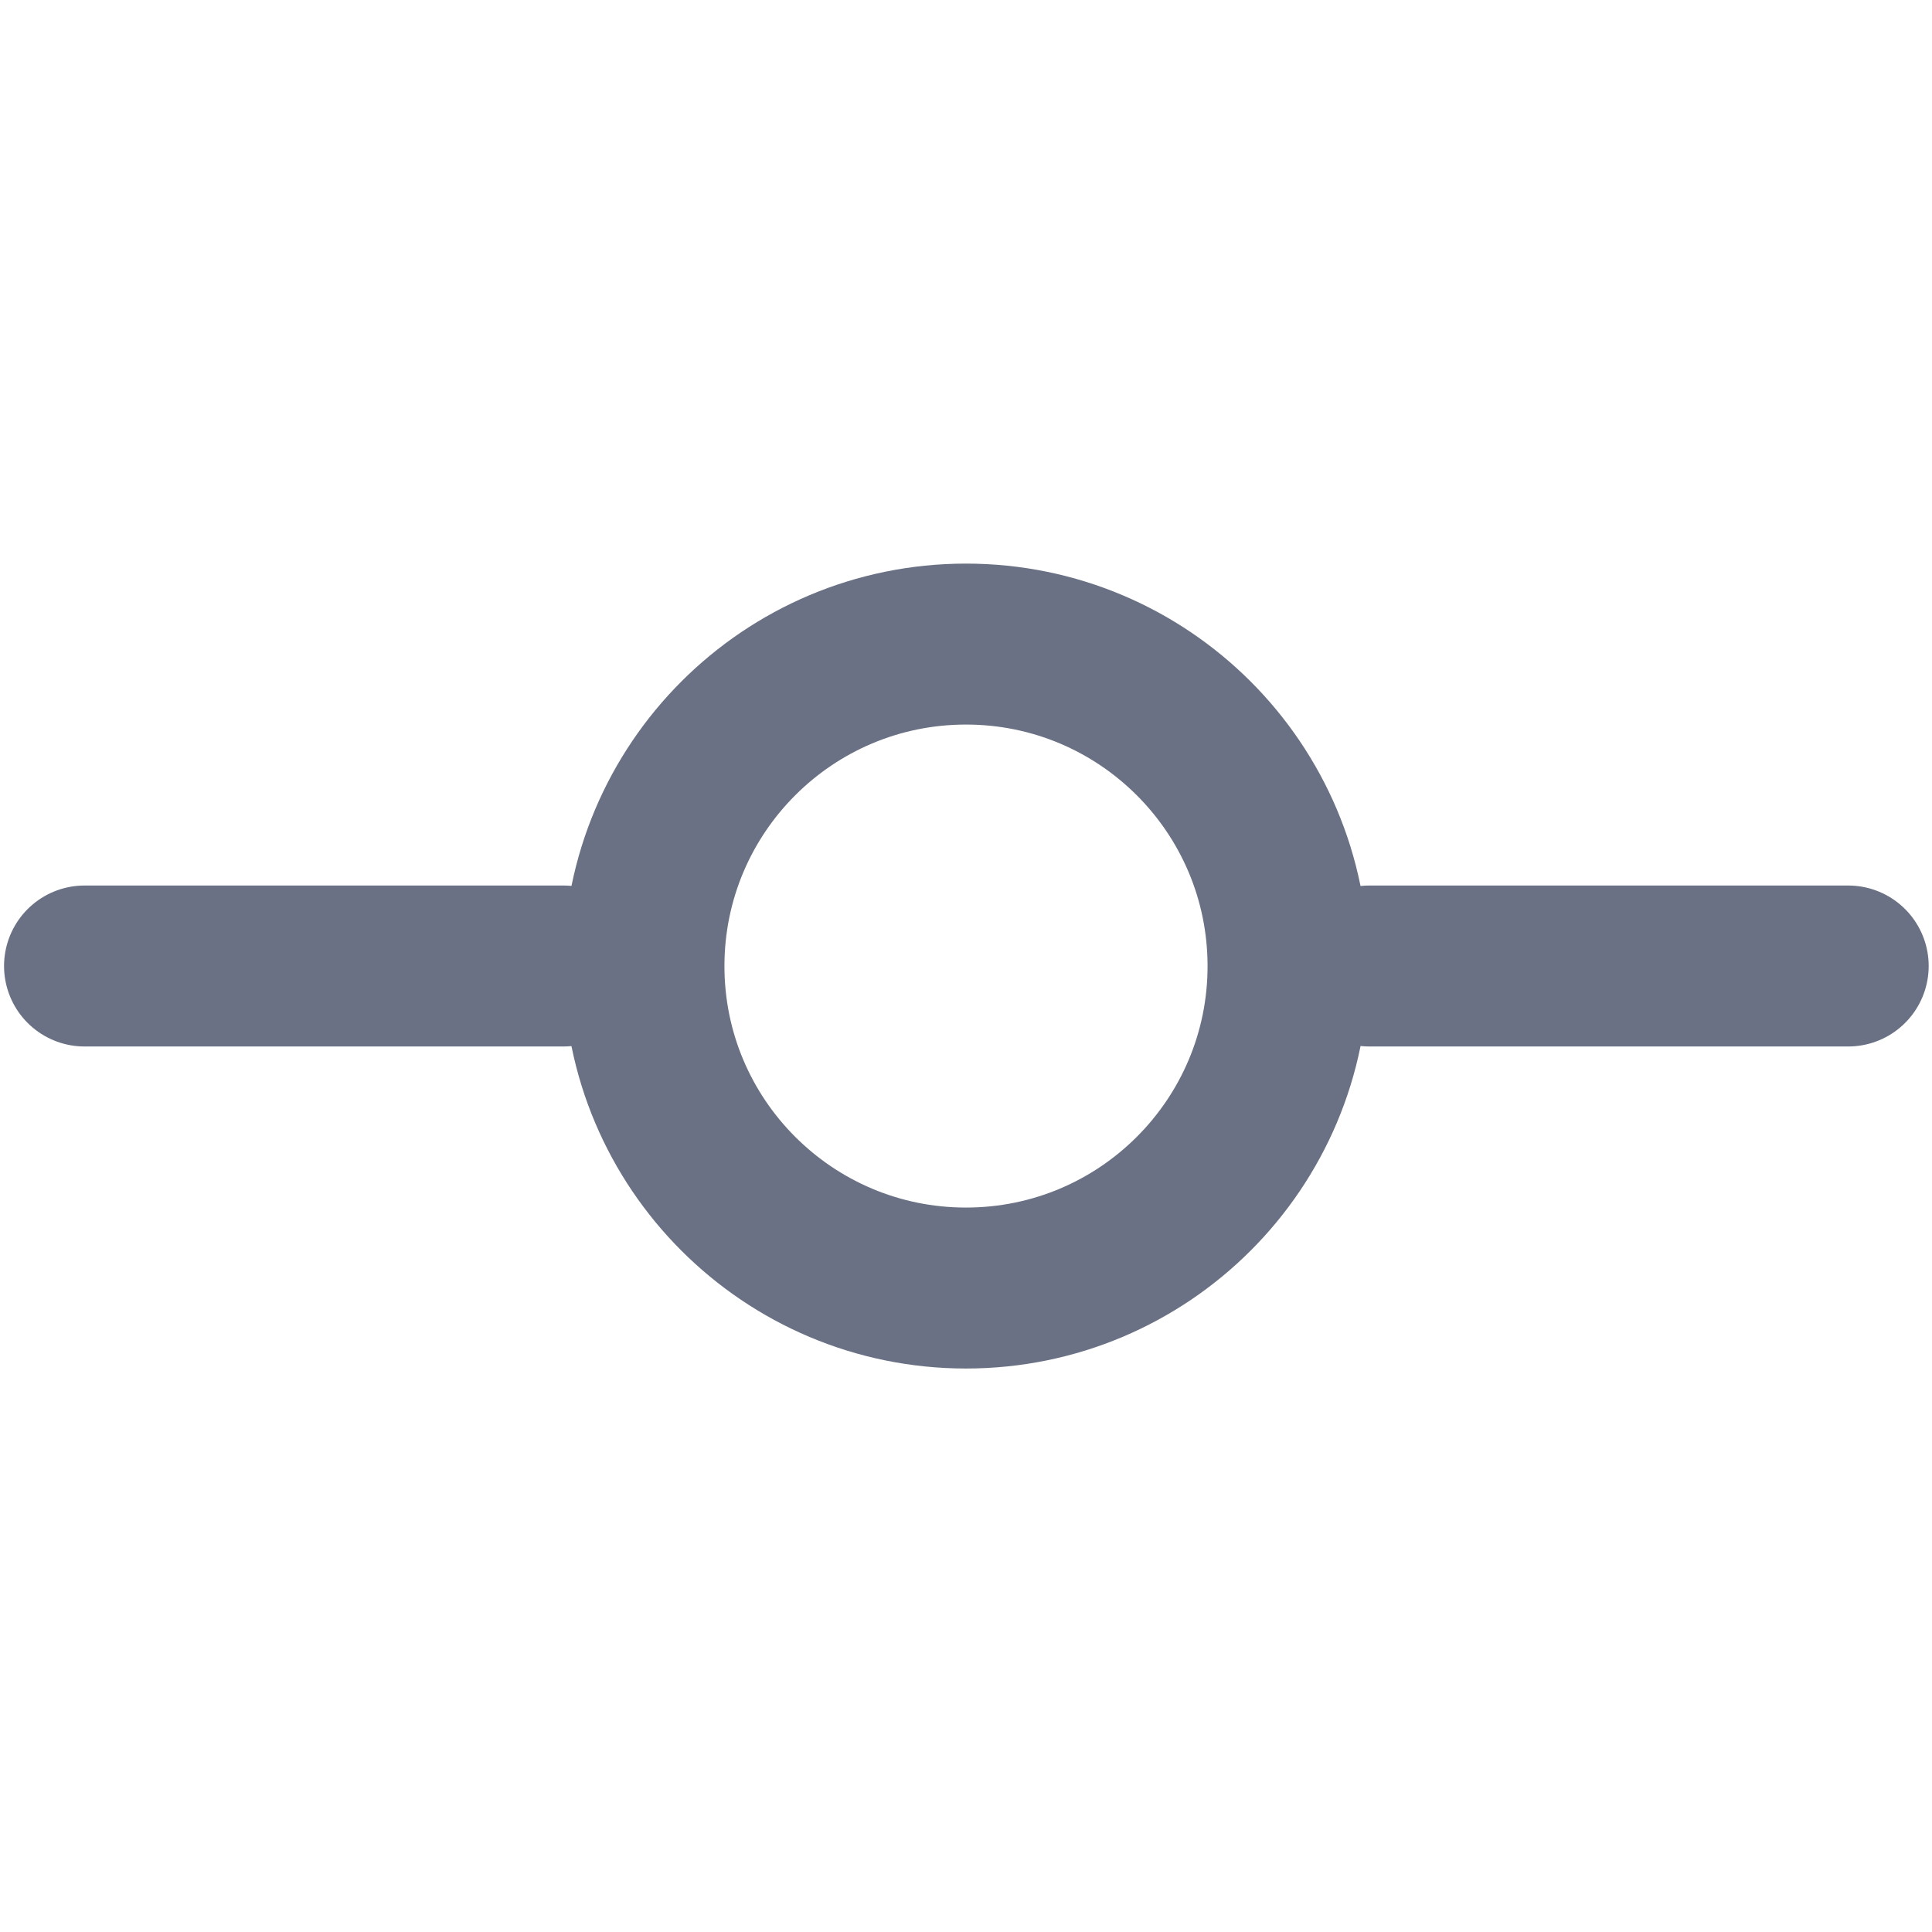
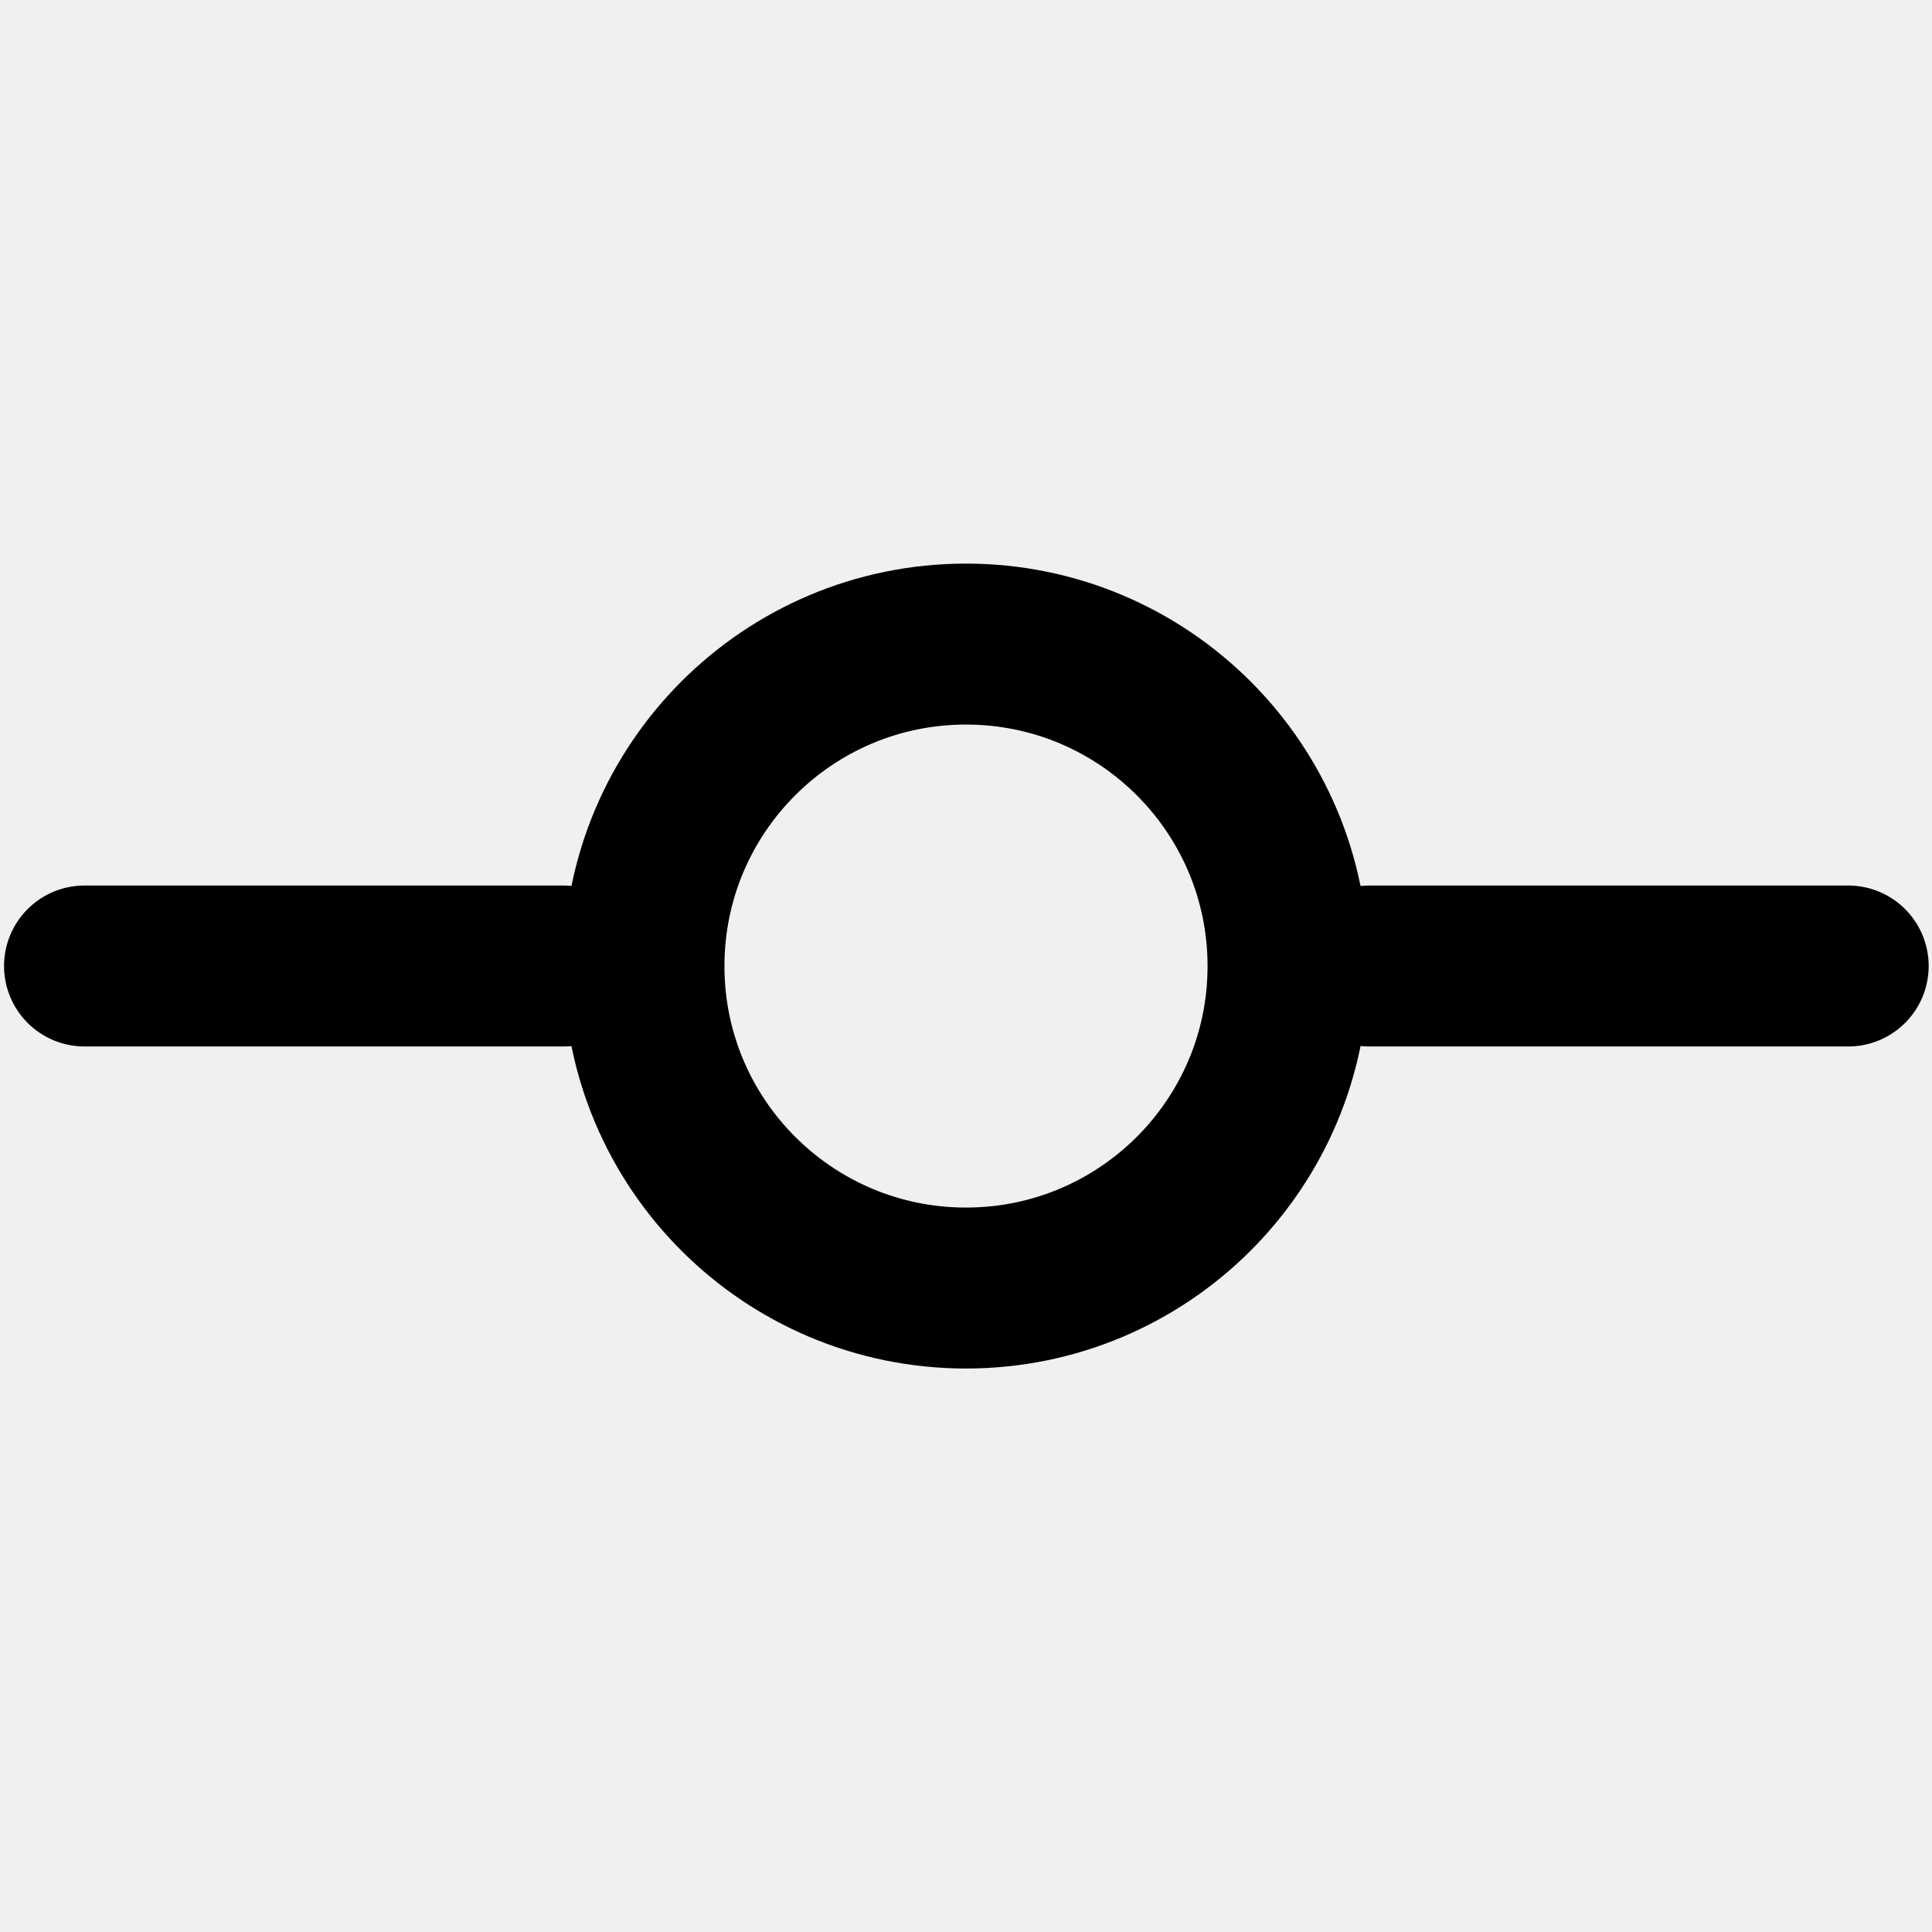
<svg xmlns="http://www.w3.org/2000/svg" width="16" height="16" viewBox="0 0 16 16" fill="none">
-   <rect width="16" height="16" fill="white" />
-   <path d="M11.34 8H15.306" stroke="#6A7184" stroke-width="1.333" stroke-linecap="round" stroke-linejoin="round" />
-   <path d="M0.7 8H4.667" stroke="#6A7184" stroke-width="1.333" stroke-linecap="round" stroke-linejoin="round" />
-   <path d="M8 10.667C9.473 10.667 10.667 9.473 10.667 8.001C10.667 6.528 9.473 5.334 8 5.334C6.527 5.334 5.333 6.528 5.333 8.001C5.333 9.473 6.527 10.667 8 10.667Z" fill="white" stroke="#6A7184" stroke-width="1.333" stroke-linecap="round" stroke-linejoin="round" />
+   <rect width="16" height="16" fill="transparent" />
+   <path d="M11.34 8H15.306" stroke="currentColor" stroke-width="1.333" stroke-linecap="round" stroke-linejoin="round" />
+   <path d="M0.7 8H4.667" stroke="currentColor" stroke-width="1.333" stroke-linecap="round" stroke-linejoin="round" />
+   <path d="M8 10.667C9.473 10.667 10.667 9.473 10.667 8.001C10.667 6.528 9.473 5.334 8 5.334C6.527 5.334 5.333 6.528 5.333 8.001C5.333 9.473 6.527 10.667 8 10.667Z" fill="transparent" stroke="currentColor" stroke-width="1.333" stroke-linecap="round" stroke-linejoin="round" />
</svg>
